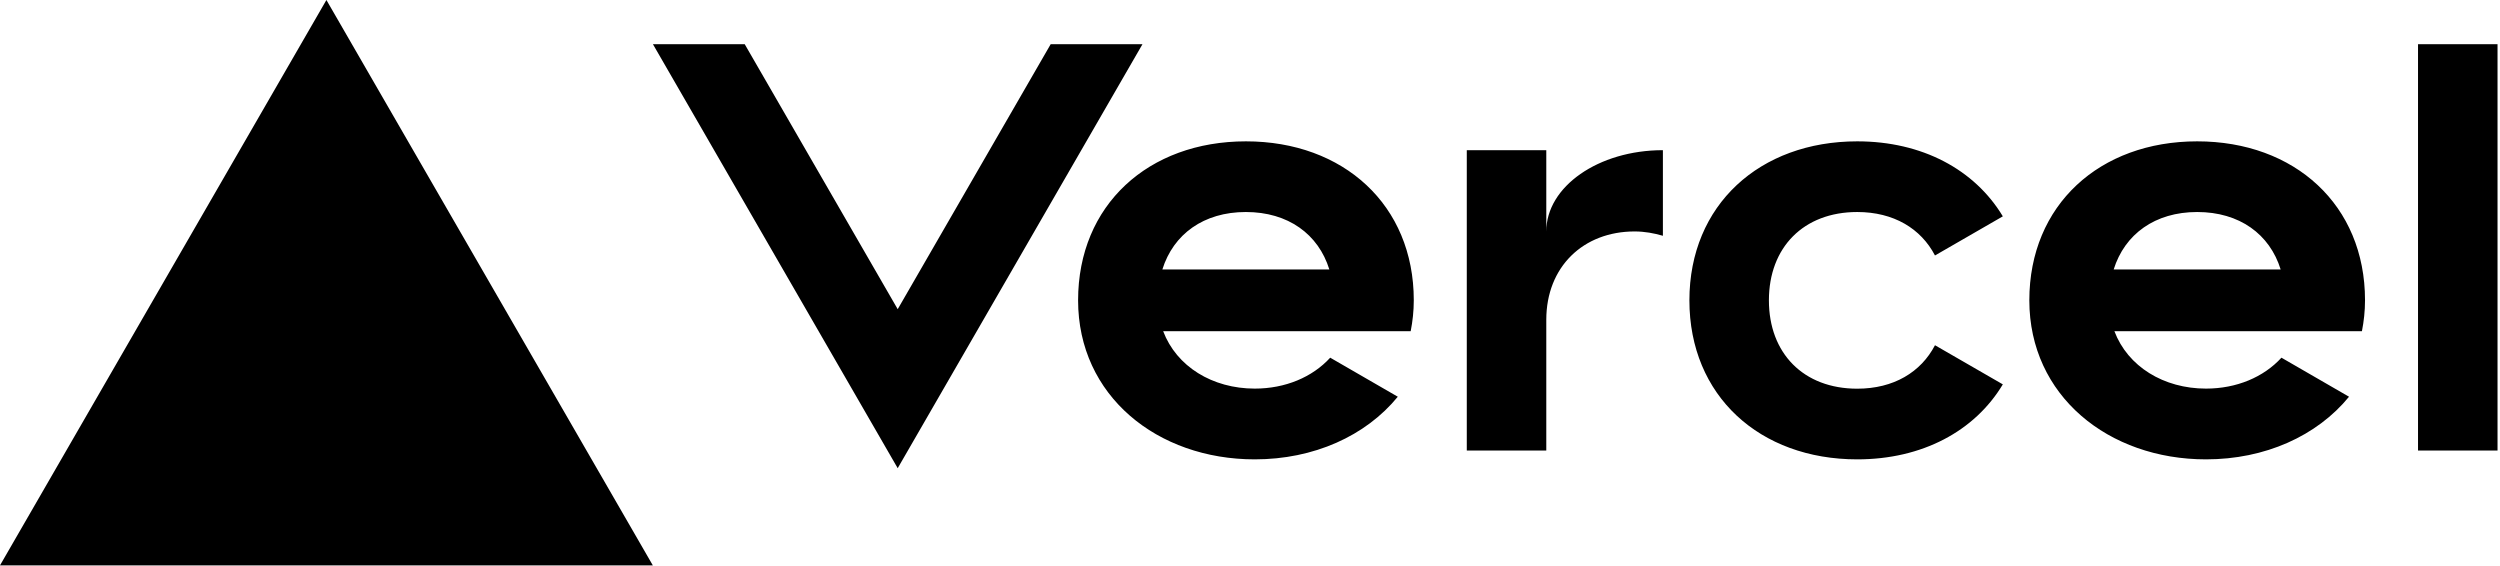
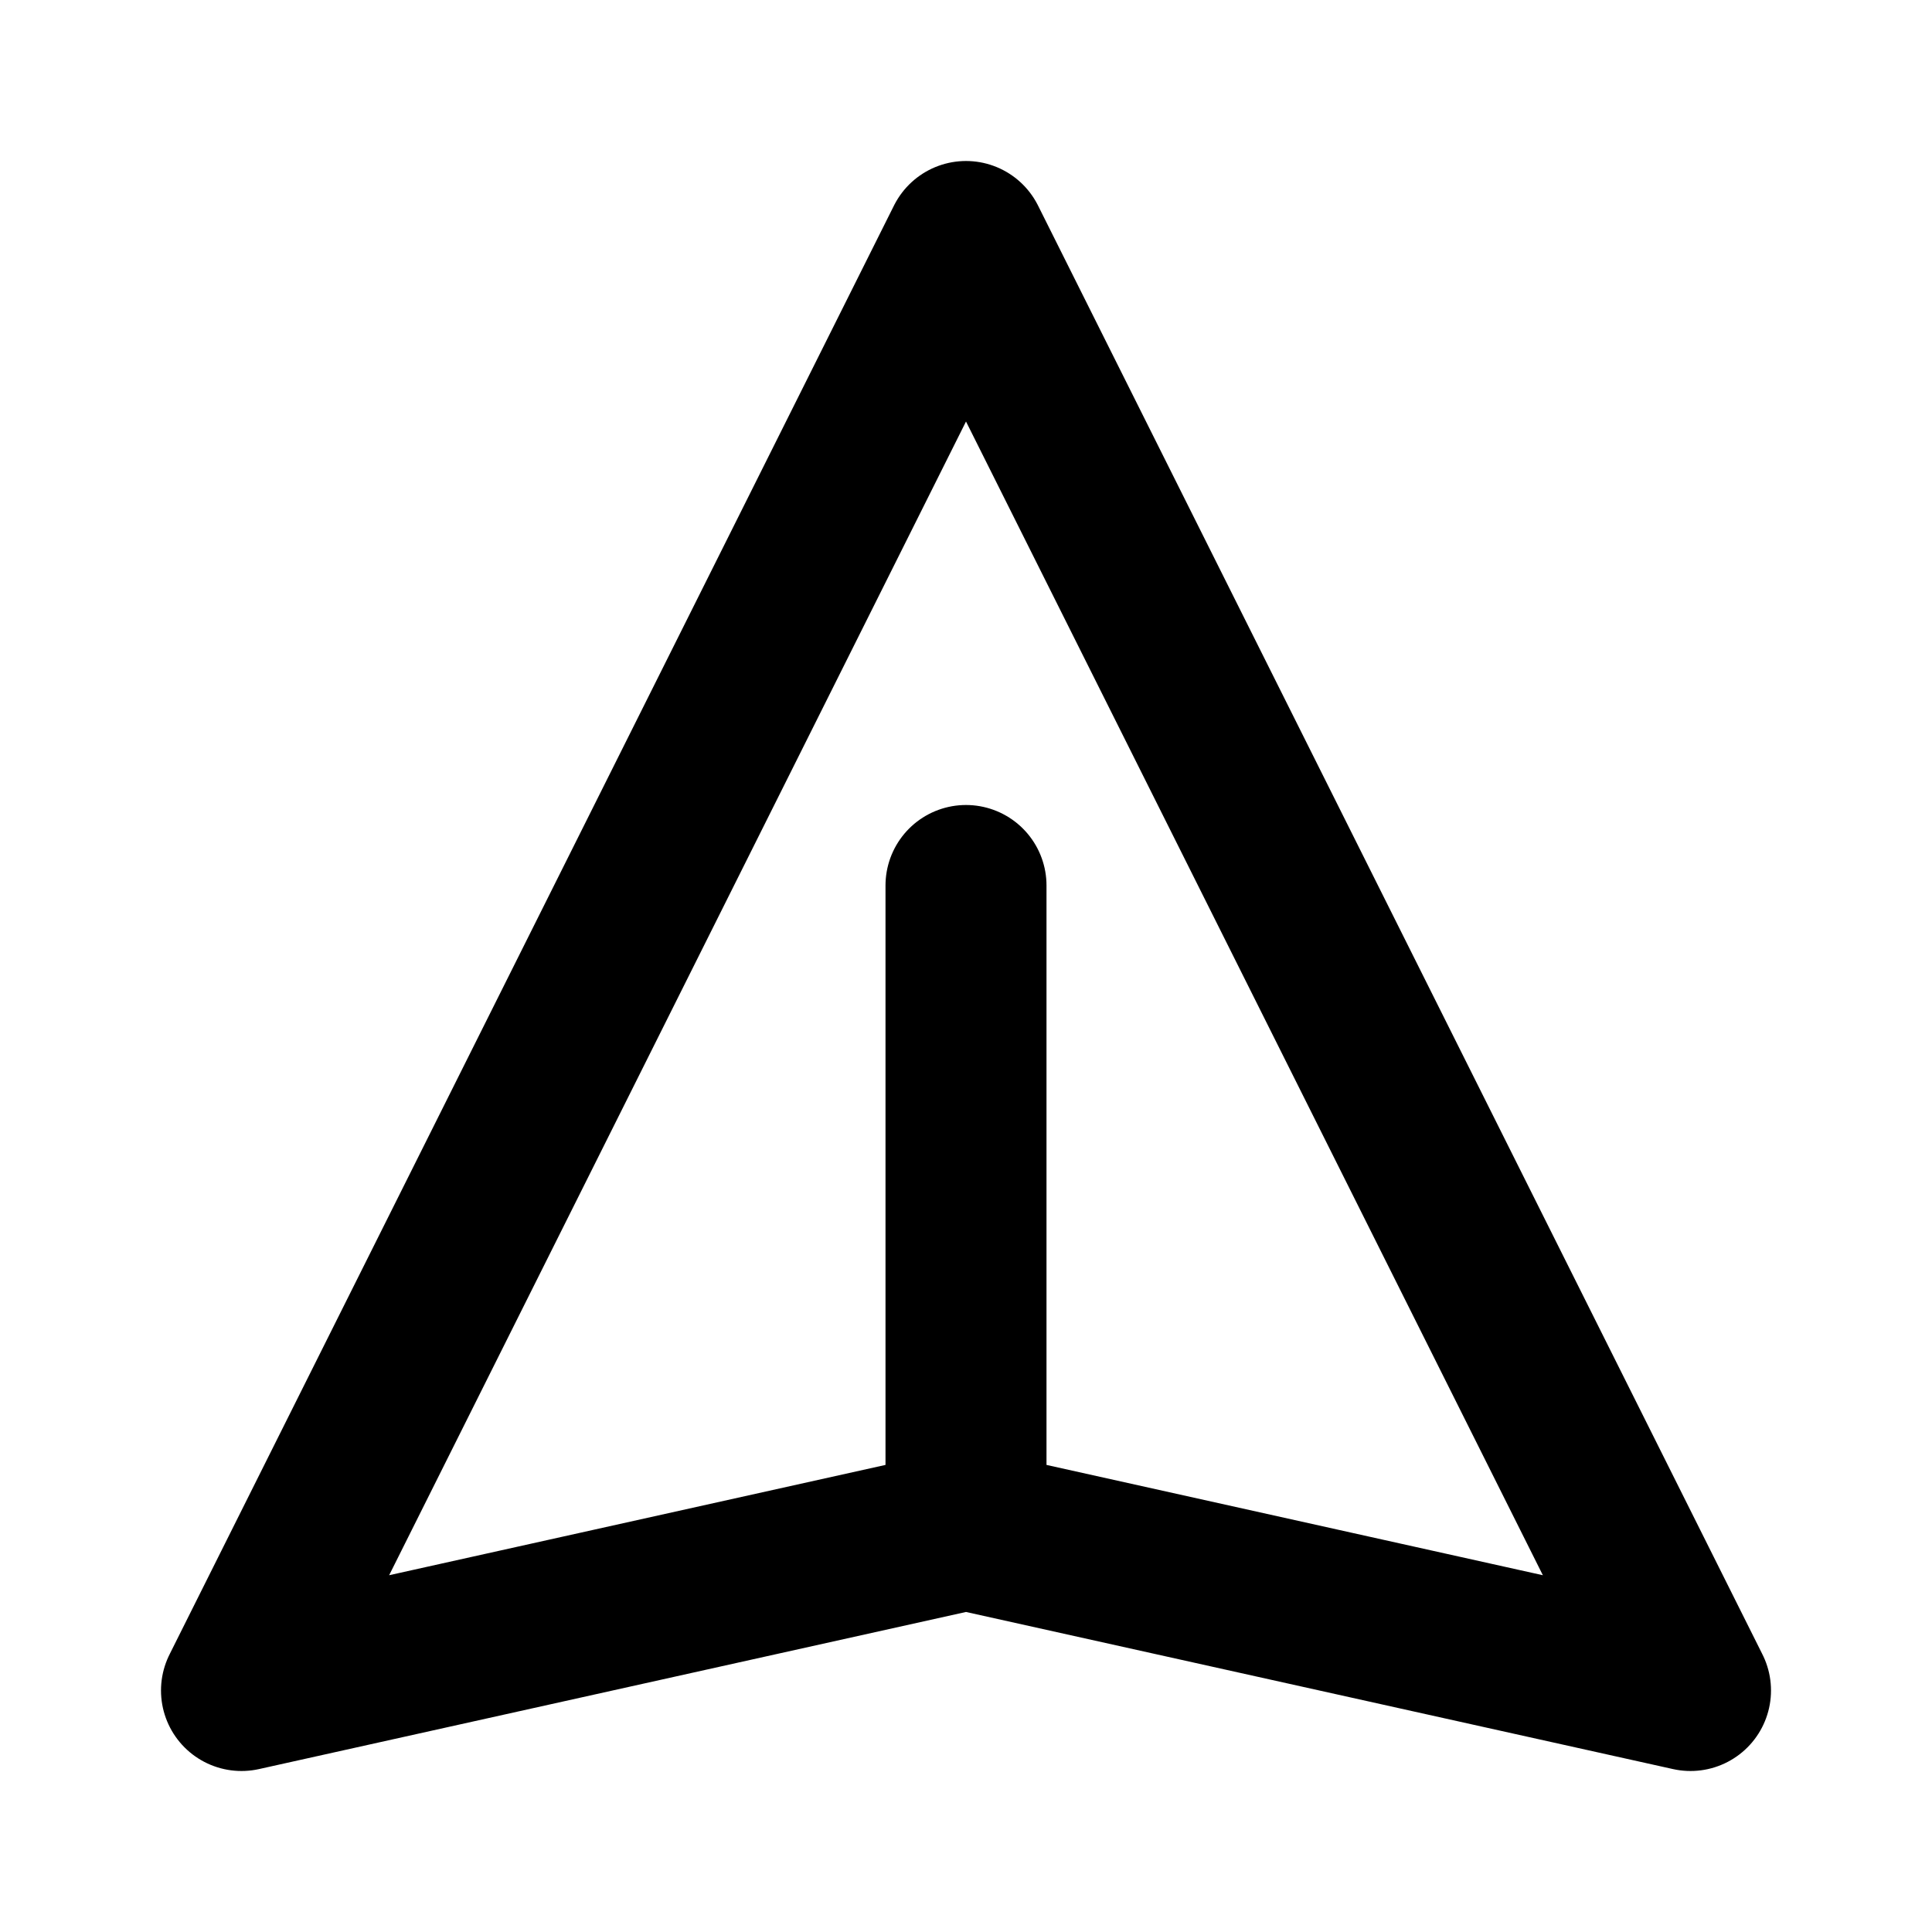
- <svg xmlns="http://www.w3.org/2000/svg" width="283" height="64" viewBox="0 0 283 64" fill="none">
-   <path d="M141.04 16c-11.04 0-19 7.2-19 18s8.96 18 20 18c6.67 0 12.55-2.64 16.19-7.09l-7.65-4.42c-2.02 2.21-5.09 3.5-8.54 3.5-4.79 0-8.86-2.5-10.37-6.5h28.02c.22-1.12.35-2.28.35-3.5 0-10.79-7.96-17.99-19-17.99zm-9.46 14.5c1.25-3.99 4.67-6.5 9.45-6.5 4.79 0 8.21 2.51 9.45 6.5h-18.9zM248.72 16c-11.04 0-19 7.2-19 18s8.96 18 20 18c6.67 0 12.55-2.64 16.19-7.09l-7.65-4.42c-2.02 2.21-5.09 3.5-8.54 3.5-4.79 0-8.86-2.5-10.37-6.5h28.02c.22-1.12.35-2.28.35-3.5 0-10.79-7.96-17.99-19-17.99zm-9.45 14.5c1.25-3.99 4.67-6.5 9.45-6.5 4.79 0 8.21 2.51 9.45 6.5h-18.9zM200.24 34c0 6 3.92 10 10 10 4.12 0 7.21-1.87 8.8-4.92l7.68 4.43c-3.18 5.3-9.14 8.49-16.48 8.49-11.05 0-19-7.2-19-18s7.96-18 19-18c7.34 0 13.29 3.19 16.48 8.49l-7.68 4.43c-1.59-3.05-4.68-4.92-8.8-4.92-6.07 0-10 4-10 10zm82.48-29v46h-9V5h9zM36.95 0L73.9 64H0L36.95 0zm92.38 5l-27.71 48L73.91 5H84.3l17.32 30 17.32-30h10.39zm58.91 12v9.69c-1-.29-2.06-.49-3.2-.49-5.81 0-10 4-10 10V51h-9V17h9v9.2c0-5.08 5.91-9.2 13.2-9.2z" fill="#000" />
+ <svg xmlns="http://www.w3.org/2000/svg" class="h-6 w-6" fill="none" viewBox="0 0 24 24" stroke="currentColor">
+   <path stroke-linecap="round" stroke-linejoin="round" stroke-width="2" d="M12 19l9 2-9-18-9 18 9-2zm0 0v-8" />
</svg>
